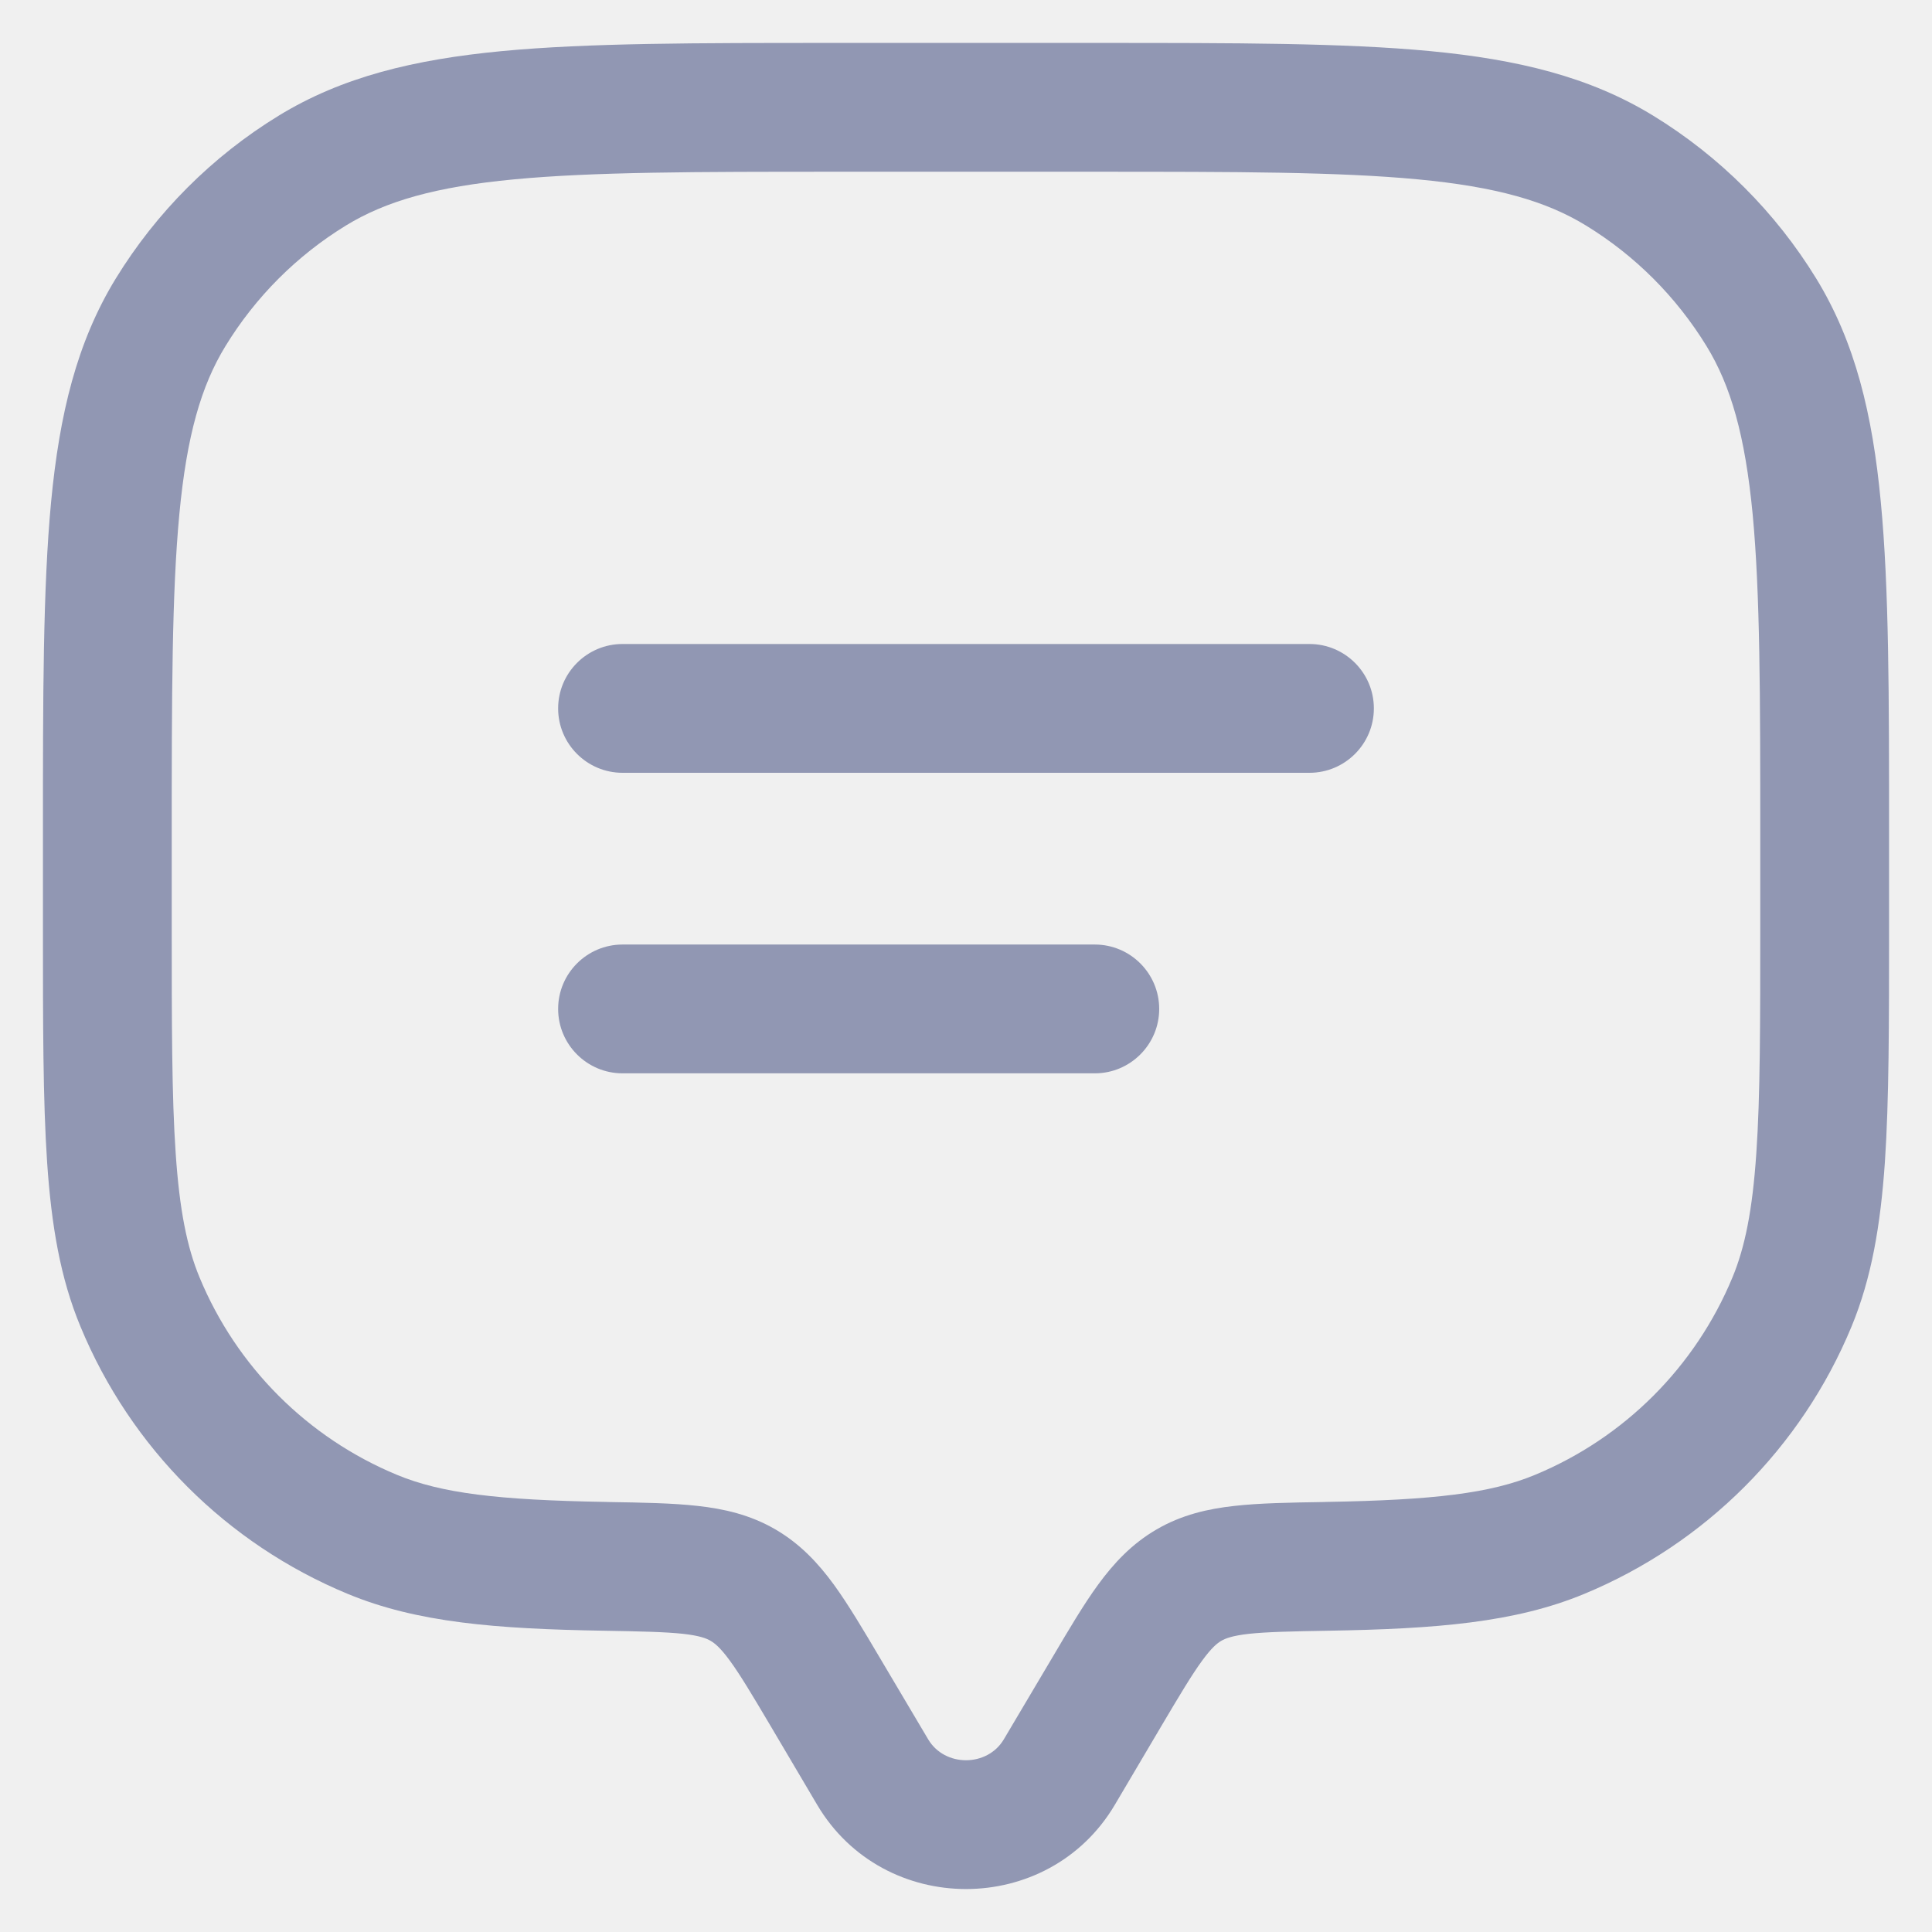
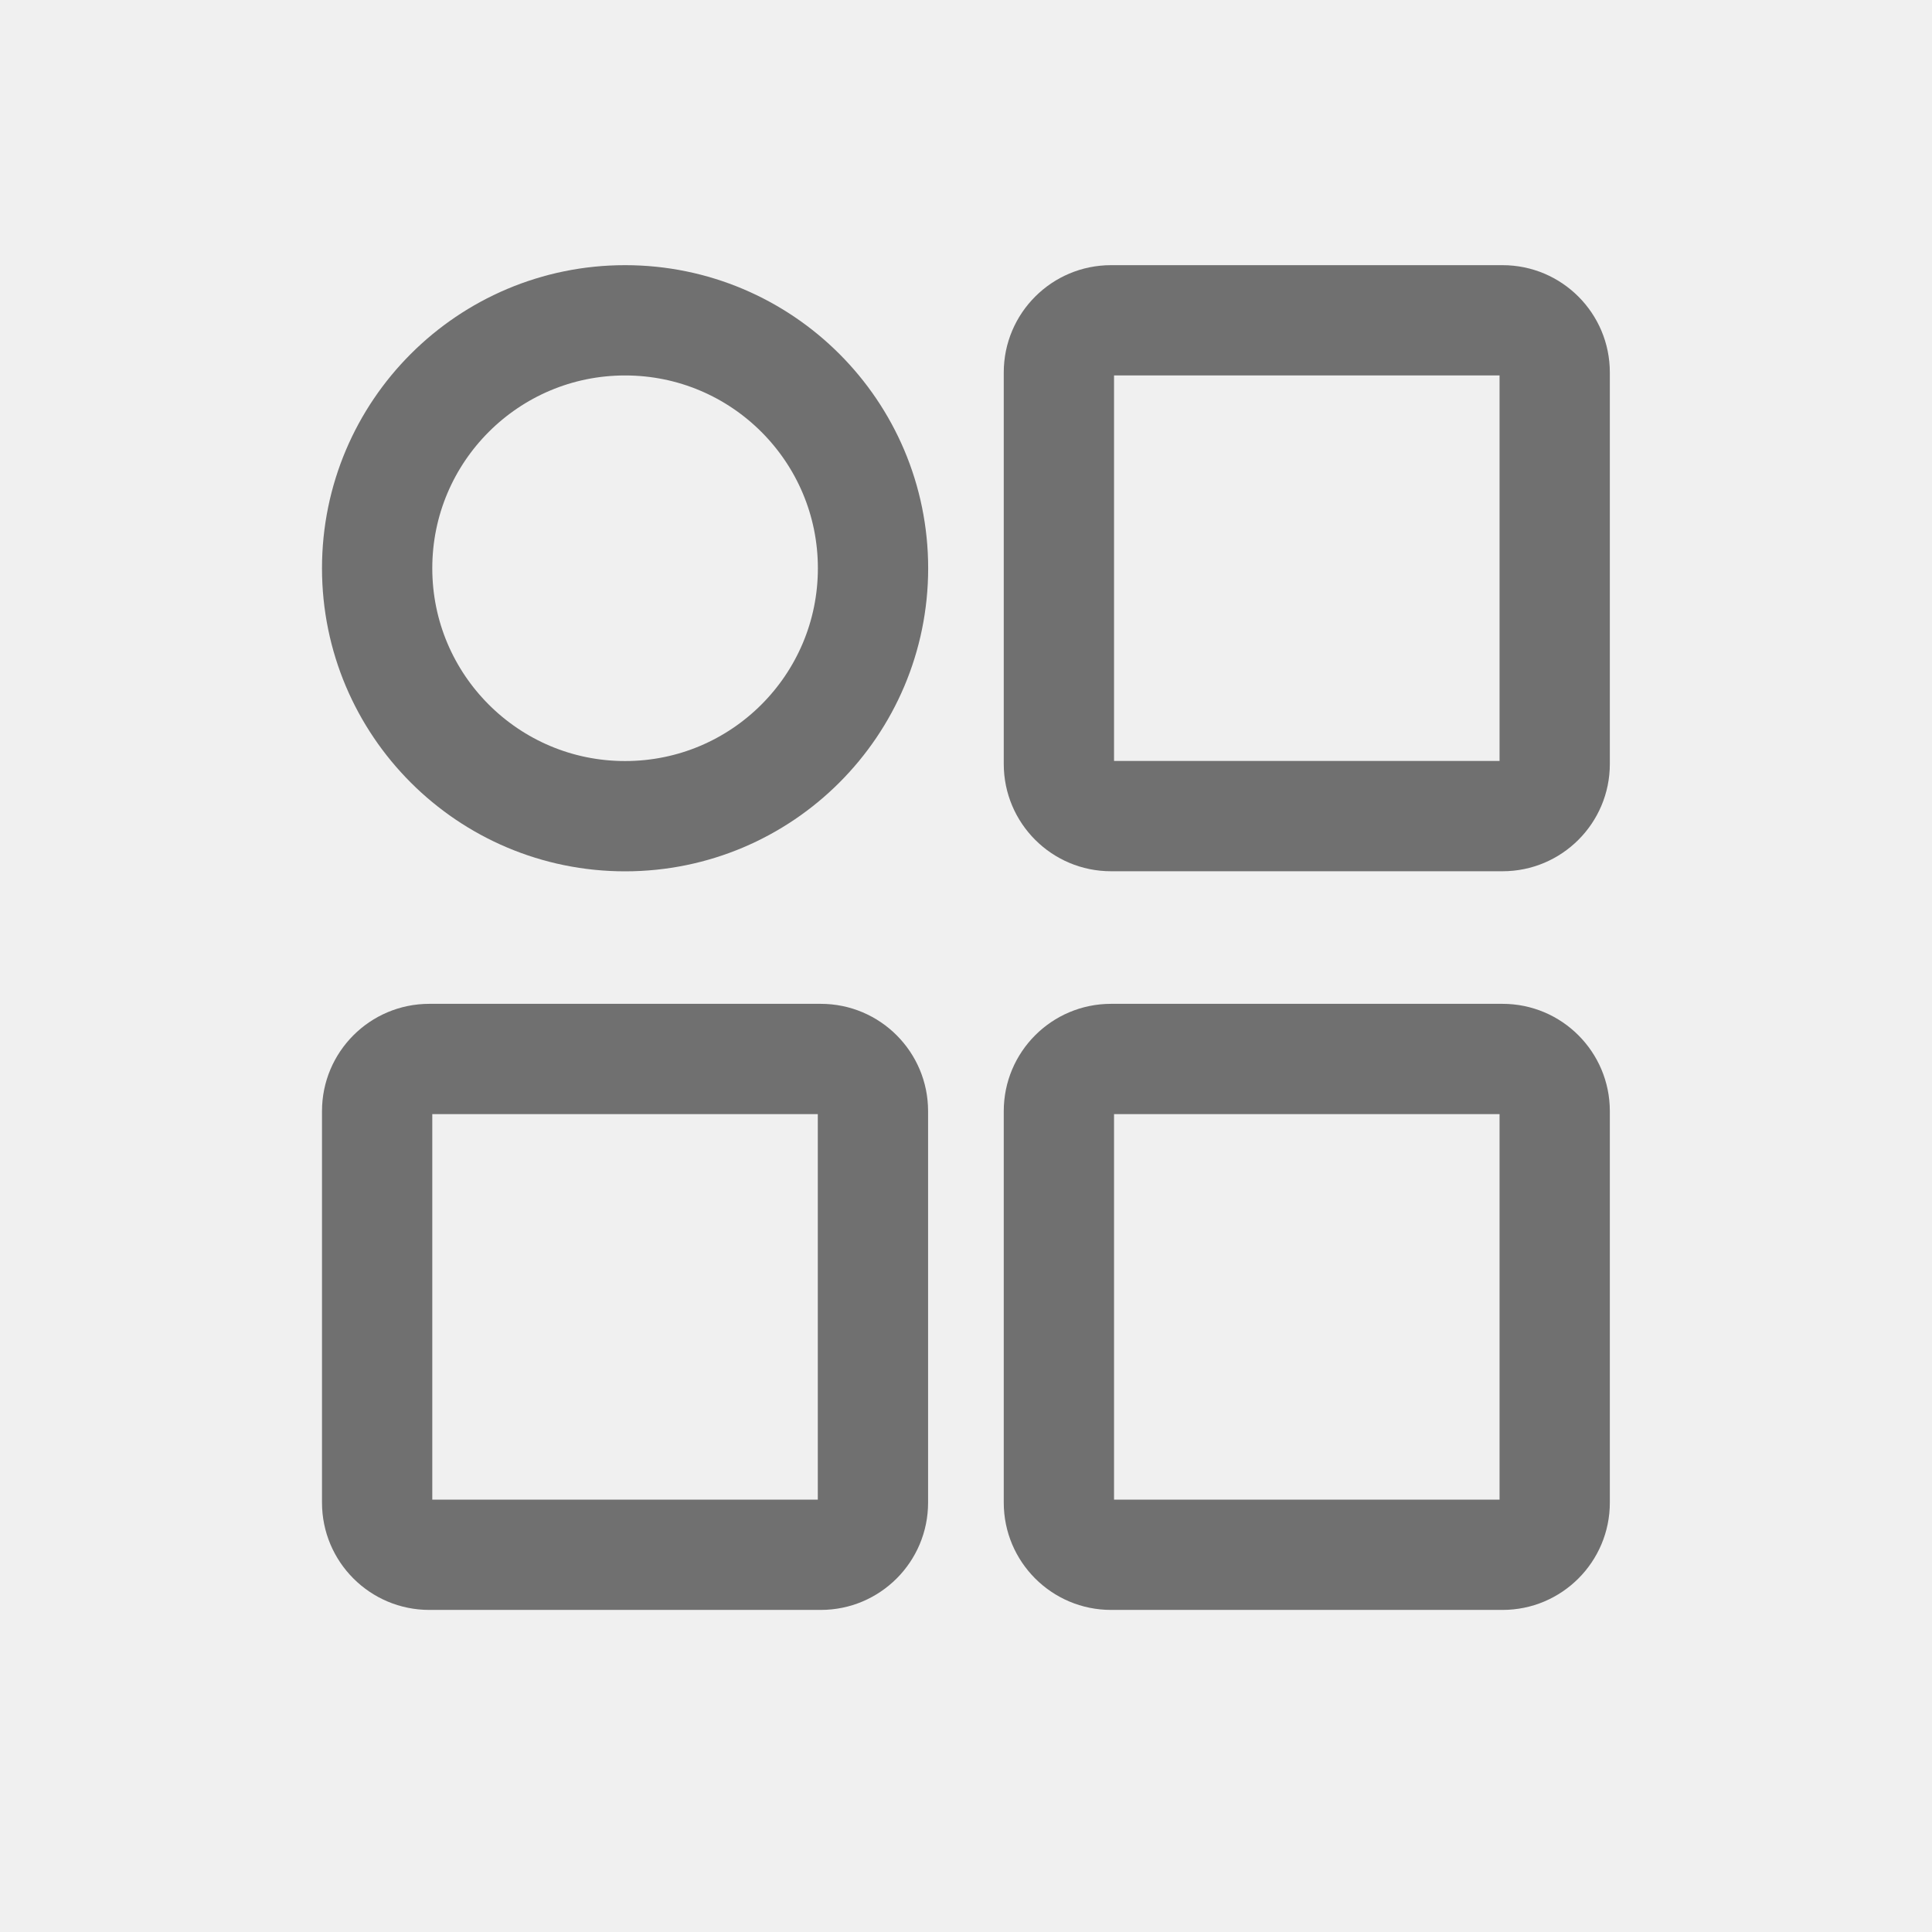
- <svg xmlns="http://www.w3.org/2000/svg" width="18" height="18" viewBox="0 0 18 18" fill="none">
-   <path fill-rule="evenodd" clip-rule="evenodd" d="M7.768 0.4H10.231C11.514 0.4 12.52 0.4 13.323 0.476C14.142 0.554 14.812 0.716 15.403 1.078C16.022 1.457 16.543 1.978 16.922 2.596C17.284 3.188 17.446 3.858 17.523 4.677C17.6 5.48 17.6 6.486 17.6 7.769V8.622C17.6 9.535 17.6 10.251 17.561 10.829C17.52 11.418 17.437 11.908 17.25 12.36C16.783 13.488 15.887 14.383 14.76 14.85C14.116 15.117 13.383 15.176 12.379 15.193C12.027 15.199 11.805 15.204 11.635 15.222C11.477 15.24 11.415 15.266 11.379 15.287C11.341 15.309 11.29 15.349 11.2 15.472C11.103 15.605 10.993 15.789 10.819 16.083L10.386 16.816C9.767 17.861 8.233 17.861 7.614 16.816L7.181 16.083C7.007 15.789 6.897 15.605 6.8 15.472C6.71 15.349 6.658 15.309 6.62 15.287C6.585 15.266 6.523 15.24 6.365 15.222C6.195 15.204 5.973 15.199 5.621 15.193C4.617 15.176 3.884 15.117 3.24 14.85C2.112 14.383 1.217 13.488 0.75 12.36C0.562 11.908 0.479 11.418 0.439 10.829C0.4 10.251 0.4 9.535 0.4 8.622L0.4 7.769C0.4 6.486 0.4 5.48 0.476 4.677C0.554 3.858 0.716 3.188 1.078 2.596C1.457 1.978 1.977 1.457 2.596 1.078C3.187 0.716 3.858 0.554 4.677 0.476C5.48 0.4 6.486 0.4 7.768 0.4ZM4.79 1.671C4.059 1.74 3.594 1.874 3.223 2.101C2.766 2.381 2.381 2.766 2.101 3.224C1.874 3.594 1.74 4.059 1.671 4.79C1.601 5.53 1.6 6.479 1.6 7.8V8.6C1.6 9.54 1.6 10.215 1.637 10.748C1.673 11.275 1.742 11.619 1.859 11.901C2.204 12.734 2.866 13.396 3.699 13.741C4.111 13.912 4.638 13.976 5.642 13.993L5.667 13.994C5.986 13.999 6.265 14.004 6.497 14.03C6.746 14.057 6.99 14.113 7.224 14.249C7.456 14.384 7.624 14.565 7.77 14.765C7.904 14.95 8.043 15.184 8.2 15.45L8.647 16.204C8.801 16.465 9.199 16.465 9.353 16.204L9.8 15.45C9.957 15.184 10.095 14.95 10.23 14.765C10.376 14.565 10.544 14.384 10.776 14.249C11.01 14.113 11.254 14.057 11.503 14.03C11.735 14.004 12.014 13.999 12.332 13.994L12.358 13.993C13.362 13.976 13.889 13.912 14.301 13.741C15.134 13.396 15.796 12.734 16.141 11.901C16.258 11.619 16.327 11.275 16.363 10.748C16.4 10.215 16.4 9.54 16.4 8.6V7.8C16.4 6.479 16.399 5.53 16.329 4.79C16.259 4.059 16.126 3.594 15.899 3.224C15.618 2.766 15.234 2.381 14.776 2.101C14.406 1.874 13.94 1.74 13.209 1.671C12.47 1.601 11.521 1.6 10.2 1.6H7.8C6.479 1.6 5.53 1.601 4.79 1.671ZM5.2 6.6C5.2 6.269 5.469 6 5.8 6H12.2C12.531 6 12.8 6.269 12.8 6.6C12.8 6.931 12.531 7.2 12.2 7.2H5.8C5.469 7.2 5.2 6.931 5.2 6.6ZM5.2 9.4C5.2 9.069 5.469 8.8 5.8 8.8H10.2C10.531 8.8 10.8 9.069 10.8 9.4C10.8 9.731 10.531 10 10.2 10H5.8C5.469 10 5.2 9.731 5.2 9.4Z" fill="#9197B3" />
+ <svg xmlns="http://www.w3.org/2000/svg" width="24" height="24" viewBox="0 0 24 24" fill="none">
+   <mask id="path-2-inside-1_2001_30956" fill="white">
+     <rect x="4" y="12.47" width="7.529" height="7.529" rx="1.333" />
+   </mask>
+   <rect x="4" y="12.47" width="7.529" height="7.529" rx="1.333" stroke="#707070" stroke-width="2.74" mask="url(#path-2-inside-1_2001_30956)" />
+   <mask id="path-3-inside-2_2001_30956" fill="white">
+     <rect x="12.469" y="12.47" width="7.529" height="7.529" rx="1.333" />
+   </mask>
+   <rect x="12.469" y="12.47" width="7.529" height="7.529" rx="1.333" stroke="#707070" stroke-width="2.74" mask="url(#path-3-inside-2_2001_30956)" />
+   <circle cx="7.765" cy="7.059" r="3.08" stroke="#707070" stroke-width="1.37" />
+   <mask id="path-5-inside-3_2001_30956" fill="white">
+     <rect x="12.469" y="3.294" width="7.529" height="7.529" rx="1.333" />
+   </mask>
+   <rect x="12.469" y="3.294" width="7.529" height="7.529" rx="1.333" stroke="#707070" stroke-width="2.74" mask="url(#path-5-inside-3_2001_30956)" />
</svg>
